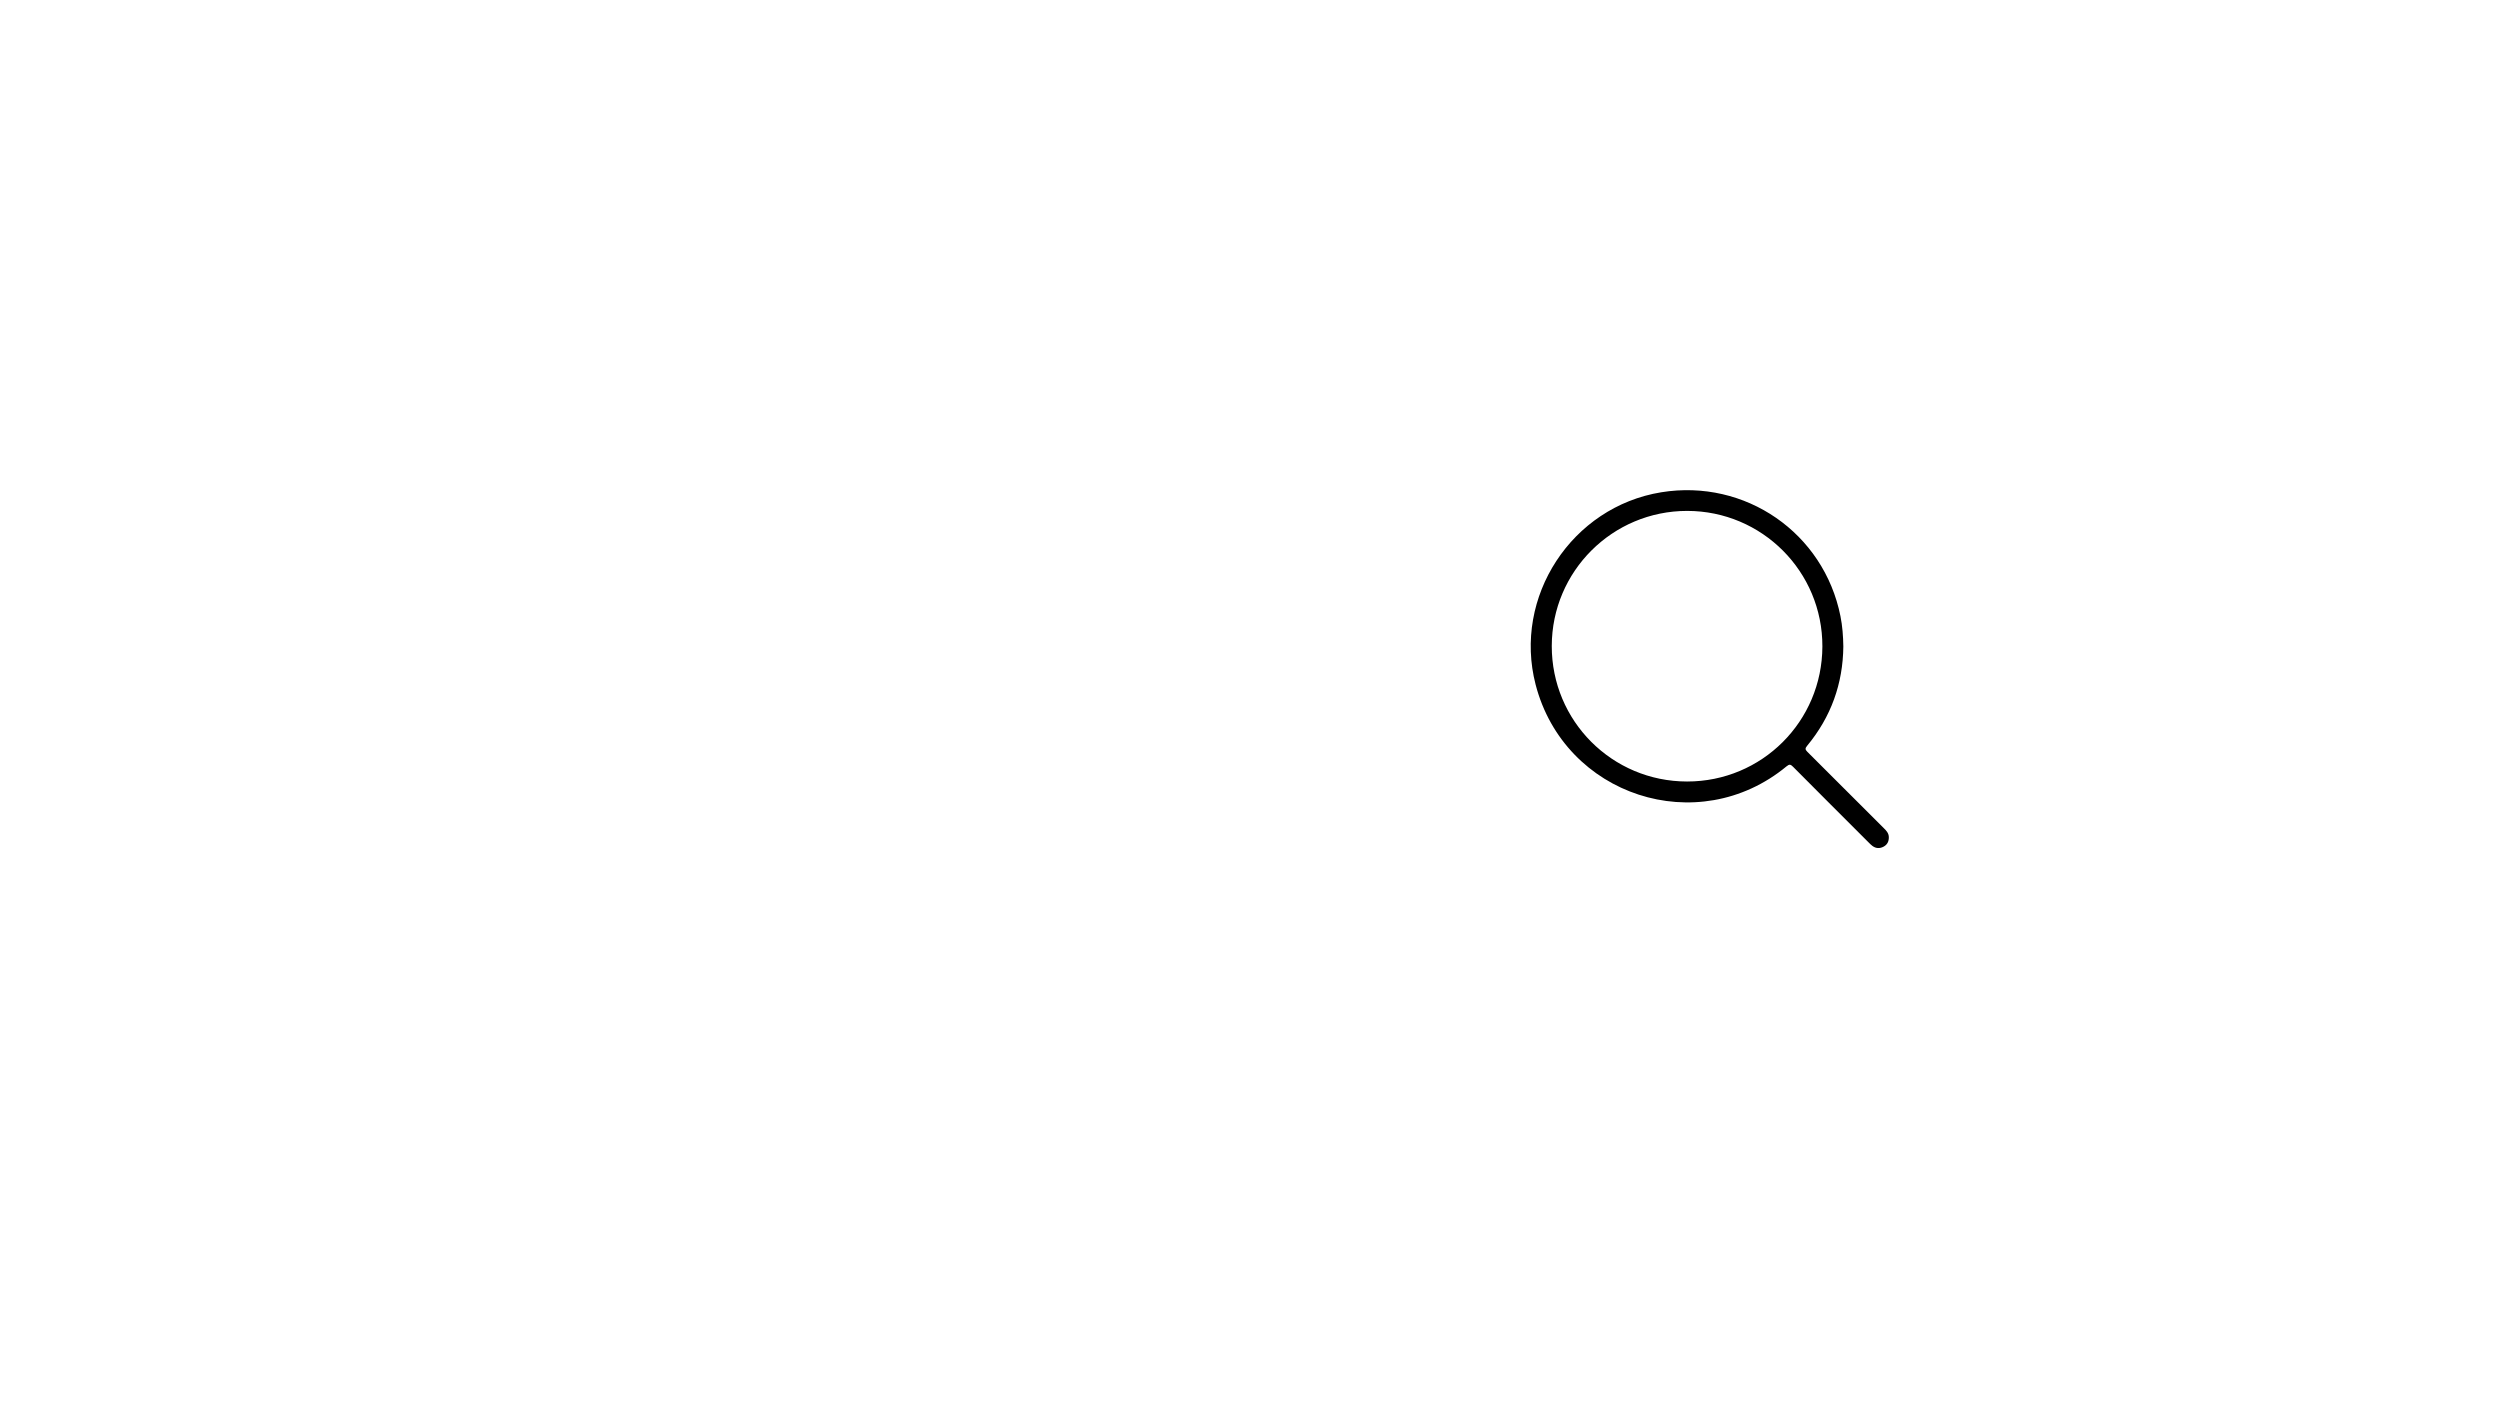
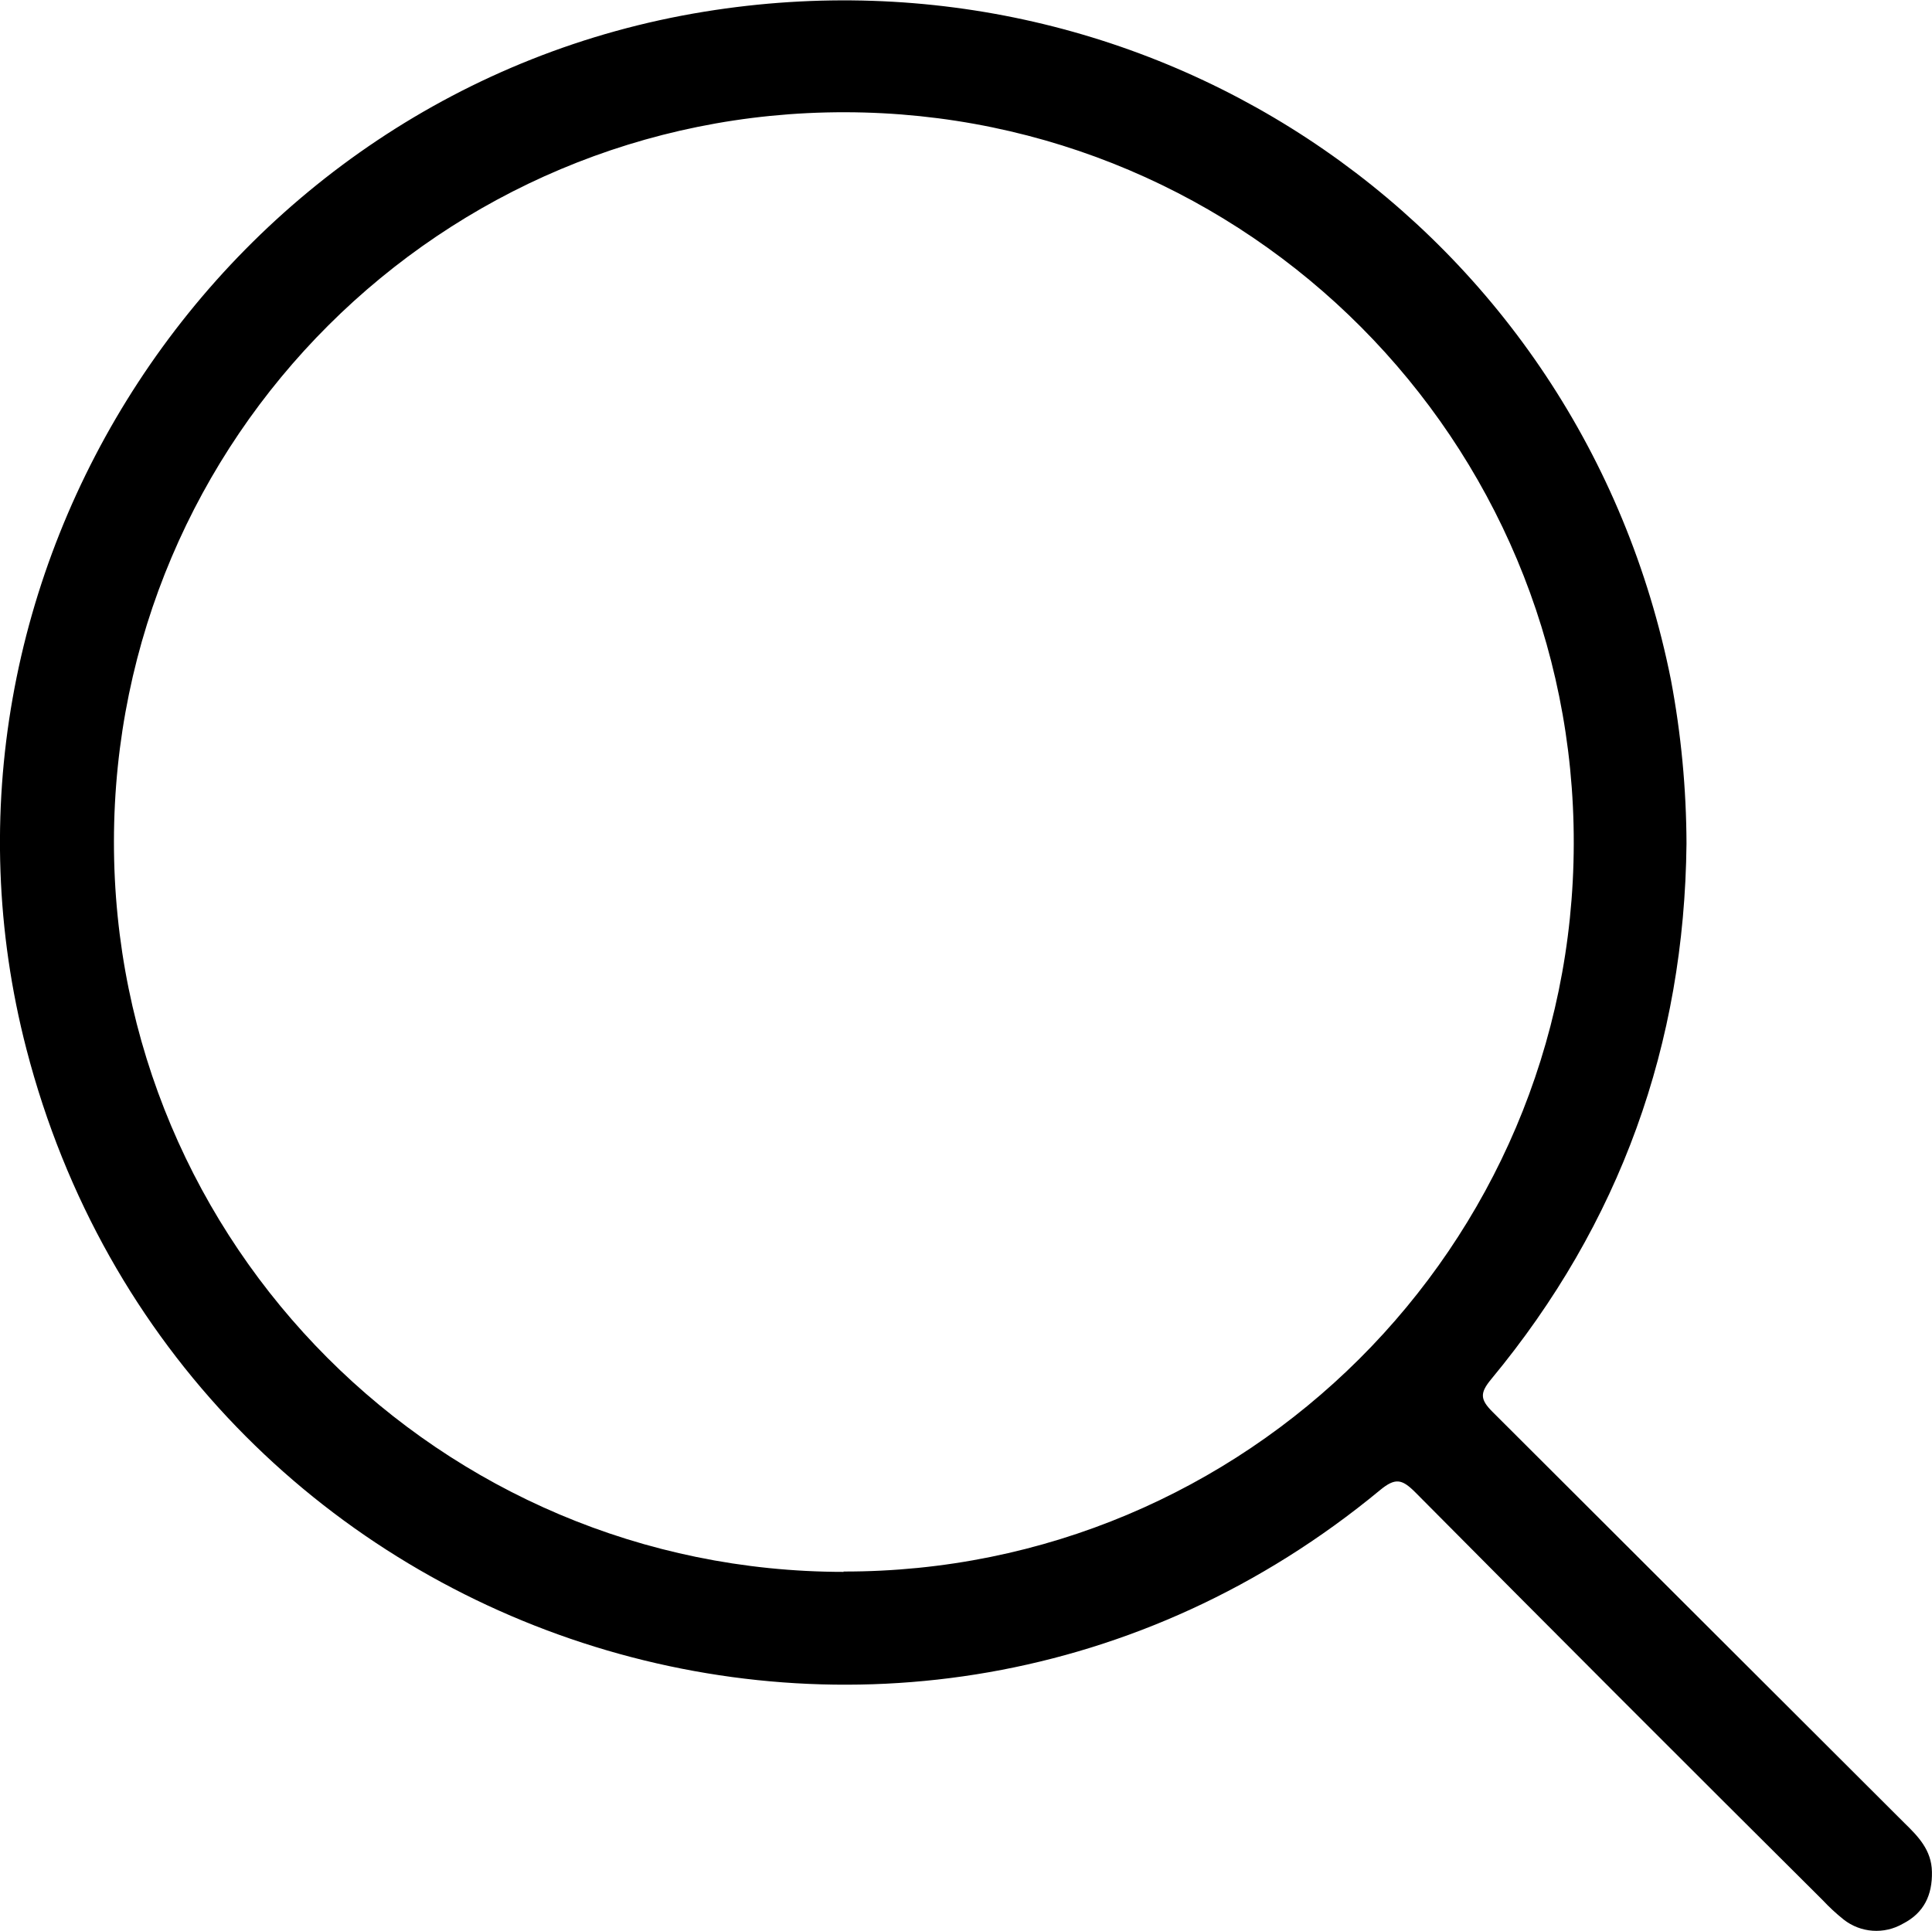
- <svg xmlns="http://www.w3.org/2000/svg" version="1.1" id="Layer_1" x="0px" y="0px" viewBox="0 0 1920 1080" style="enable-background:new 0 0 1920 1080;" xml:space="preserve">
-   <path d="M1446.7,635.95c-19.53-19.51-39.02-39.06-58.61-58.51c-1.81-1.8-1.84-2.71-0.2-4.69c18.35-22.15,27.5-47.7,27.79-76.24  c-0.12-7.95-0.69-15.67-2.21-23.28c-12.76-63.95-73.07-105.64-137.59-95.17c-68.8,11.17-113.99,80.31-96.53,147.7  c22.16,85.5,124.73,118.98,192.69,62.81c2.17-1.79,3.11-1.61,4.98,0.27c19.27,19.42,38.64,38.73,57.99,58.07  c0.97,0.97,1.94,1.97,3.03,2.78c2.66,1.97,5.56,2.1,8.45,0.6c2.95-1.53,4.2-4.09,4.13-7.39  C1450.57,639.86,1448.66,637.91,1446.7,635.95z M1295.66,600.2c-57.58-0.03-104-46.54-103.9-104.11  c0.1-57.32,46.61-103.72,103.97-103.71c57.54,0.01,104.04,46.64,103.86,104.16C1399.41,554.07,1353.13,600.23,1295.66,600.2z" />
+ <svg xmlns="http://www.w3.org/2000/svg" id="Layer_1" data-name="Layer 1" viewBox="0 0 275.04 274.85">
+   <path d="M1446.7,636q-29.29-29.26-58.61-58.51c-1.81-1.8-1.84-2.71-.2-4.69,18.35-22.15,27.5-47.7,27.79-76.24a128.1,128.1,0,0,0-2.21-23.28c-12.76-64-73.07-105.64-137.59-95.17-68.8,11.17-114,80.31-96.53,147.7,22.16,85.5,124.73,119,192.69,62.81,2.17-1.79,3.11-1.61,5,.27q28.9,29.13,58,58.07a28.36,28.36,0,0,0,3,2.78,7.53,7.53,0,0,0,8.45.6c3-1.53,4.2-4.09,4.13-7.39C1450.57,639.86,1448.66,637.91,1446.7,636Zm-151-35.75a103.91,103.91,0,1,1,103.93-103.66A103.79,103.79,0,0,1,1295.66,600.2Z" transform="translate(-1175.59 -376.45)" />
</svg>
